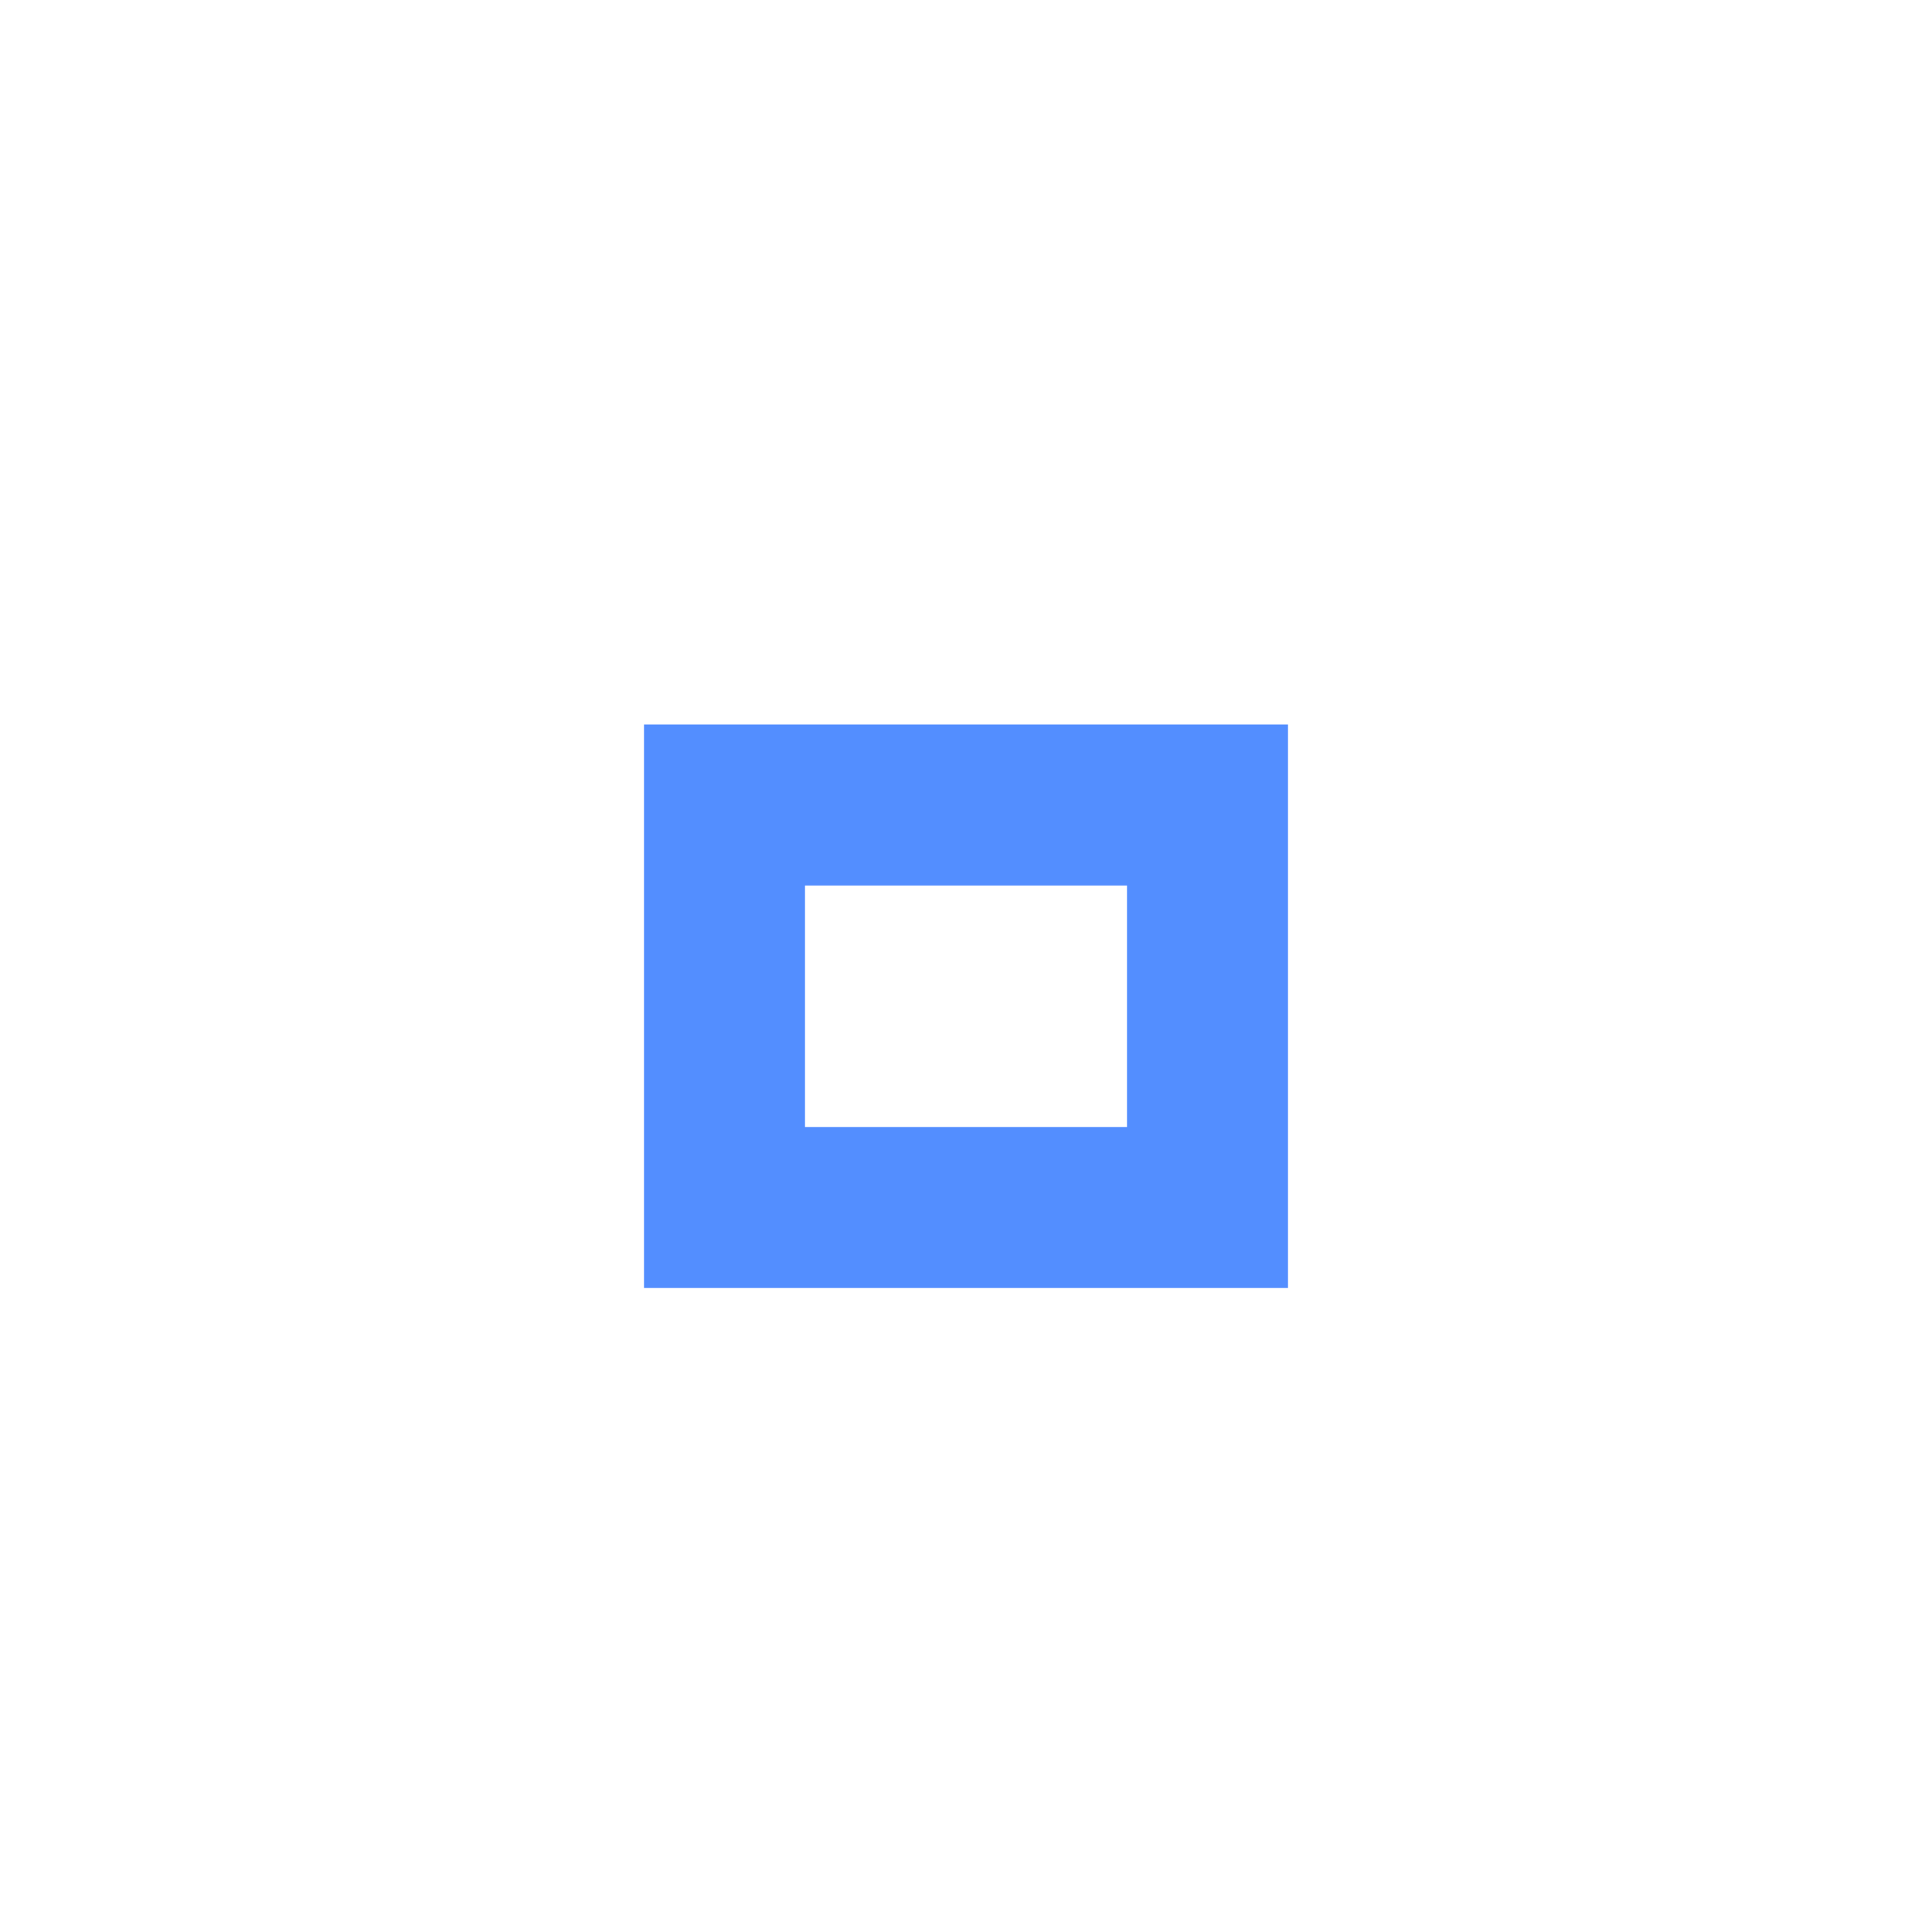
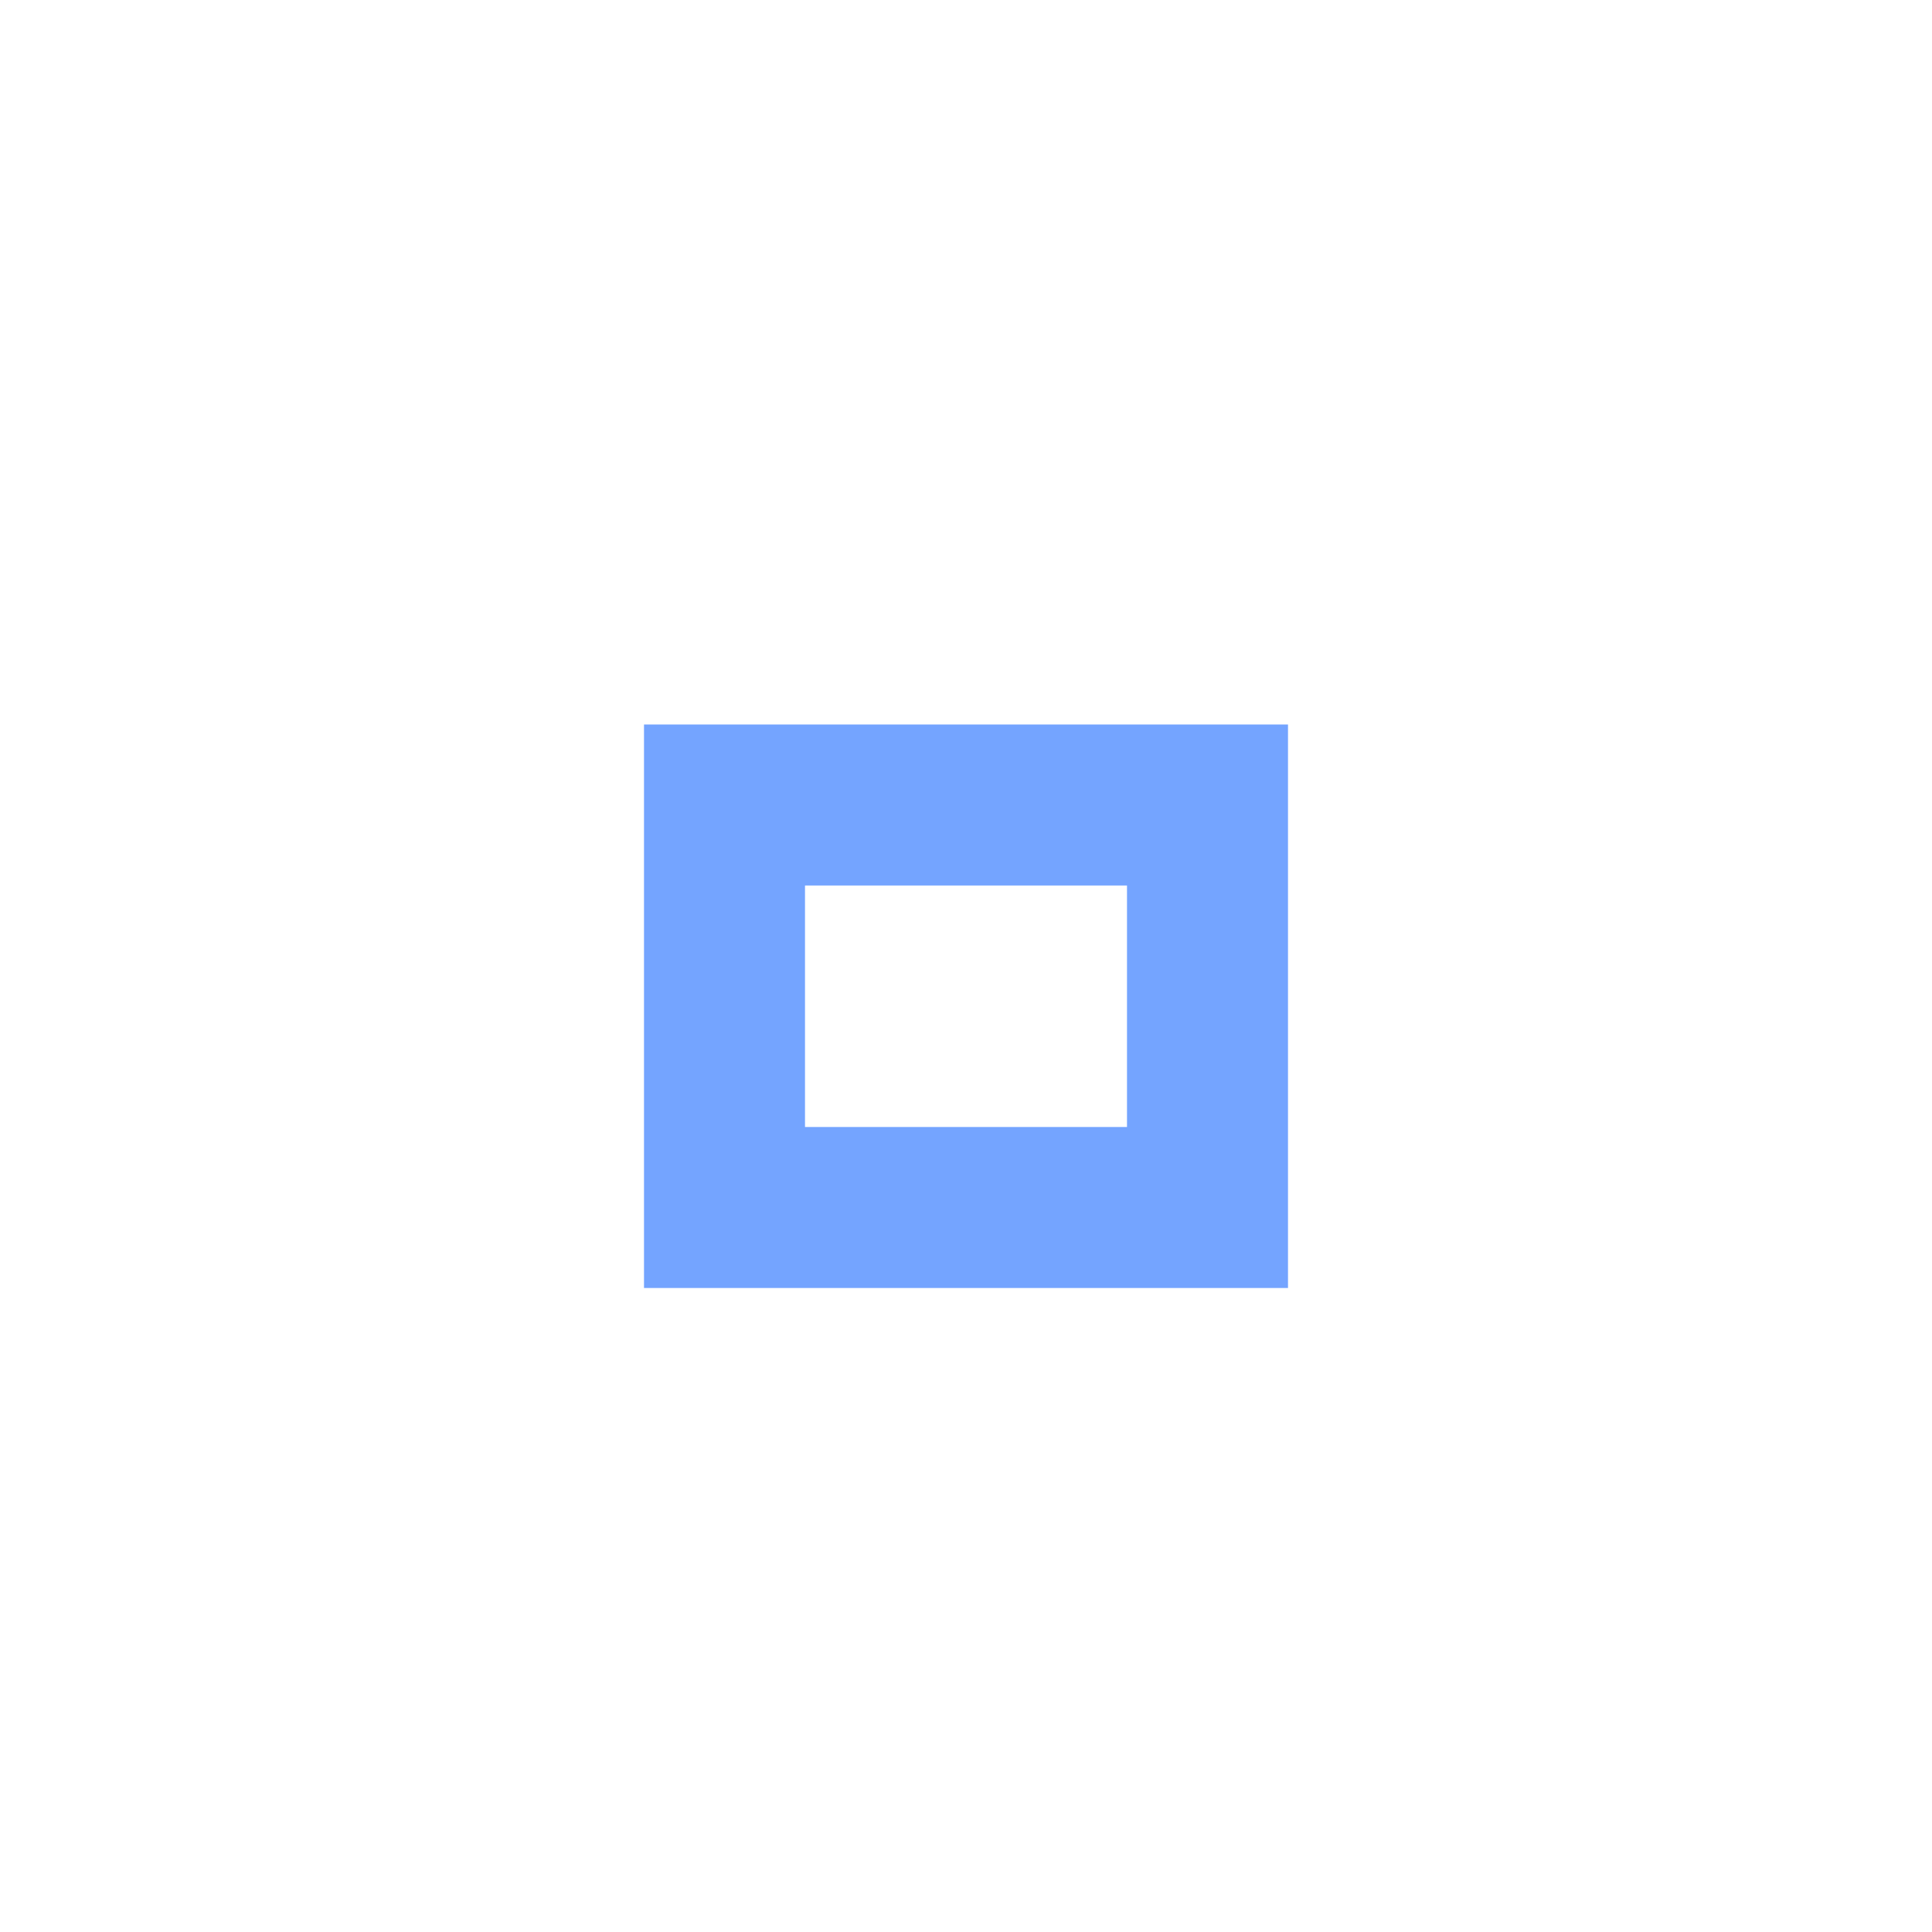
<svg xmlns="http://www.w3.org/2000/svg" version="1.1" x="0px" y="0px" width="24px" height="24px" viewBox="0 0 24 24" id="svg2">
  <defs id="defs8" />
-   <path fill="#D64937" opacity="0.75" d="M14,14h-4v-3h4V14z M16,9H8v7h8V9z" id="path4" style="fill:#1968ff;fill-opacity:1" />
+   <path fill="#D64937" opacity="0.75" d="M14,14h-4v-3h4V14z M16,9H8v7h8V9z" id="path4" style="fill:#4686ff;fill-opacity:1" />
</svg>
